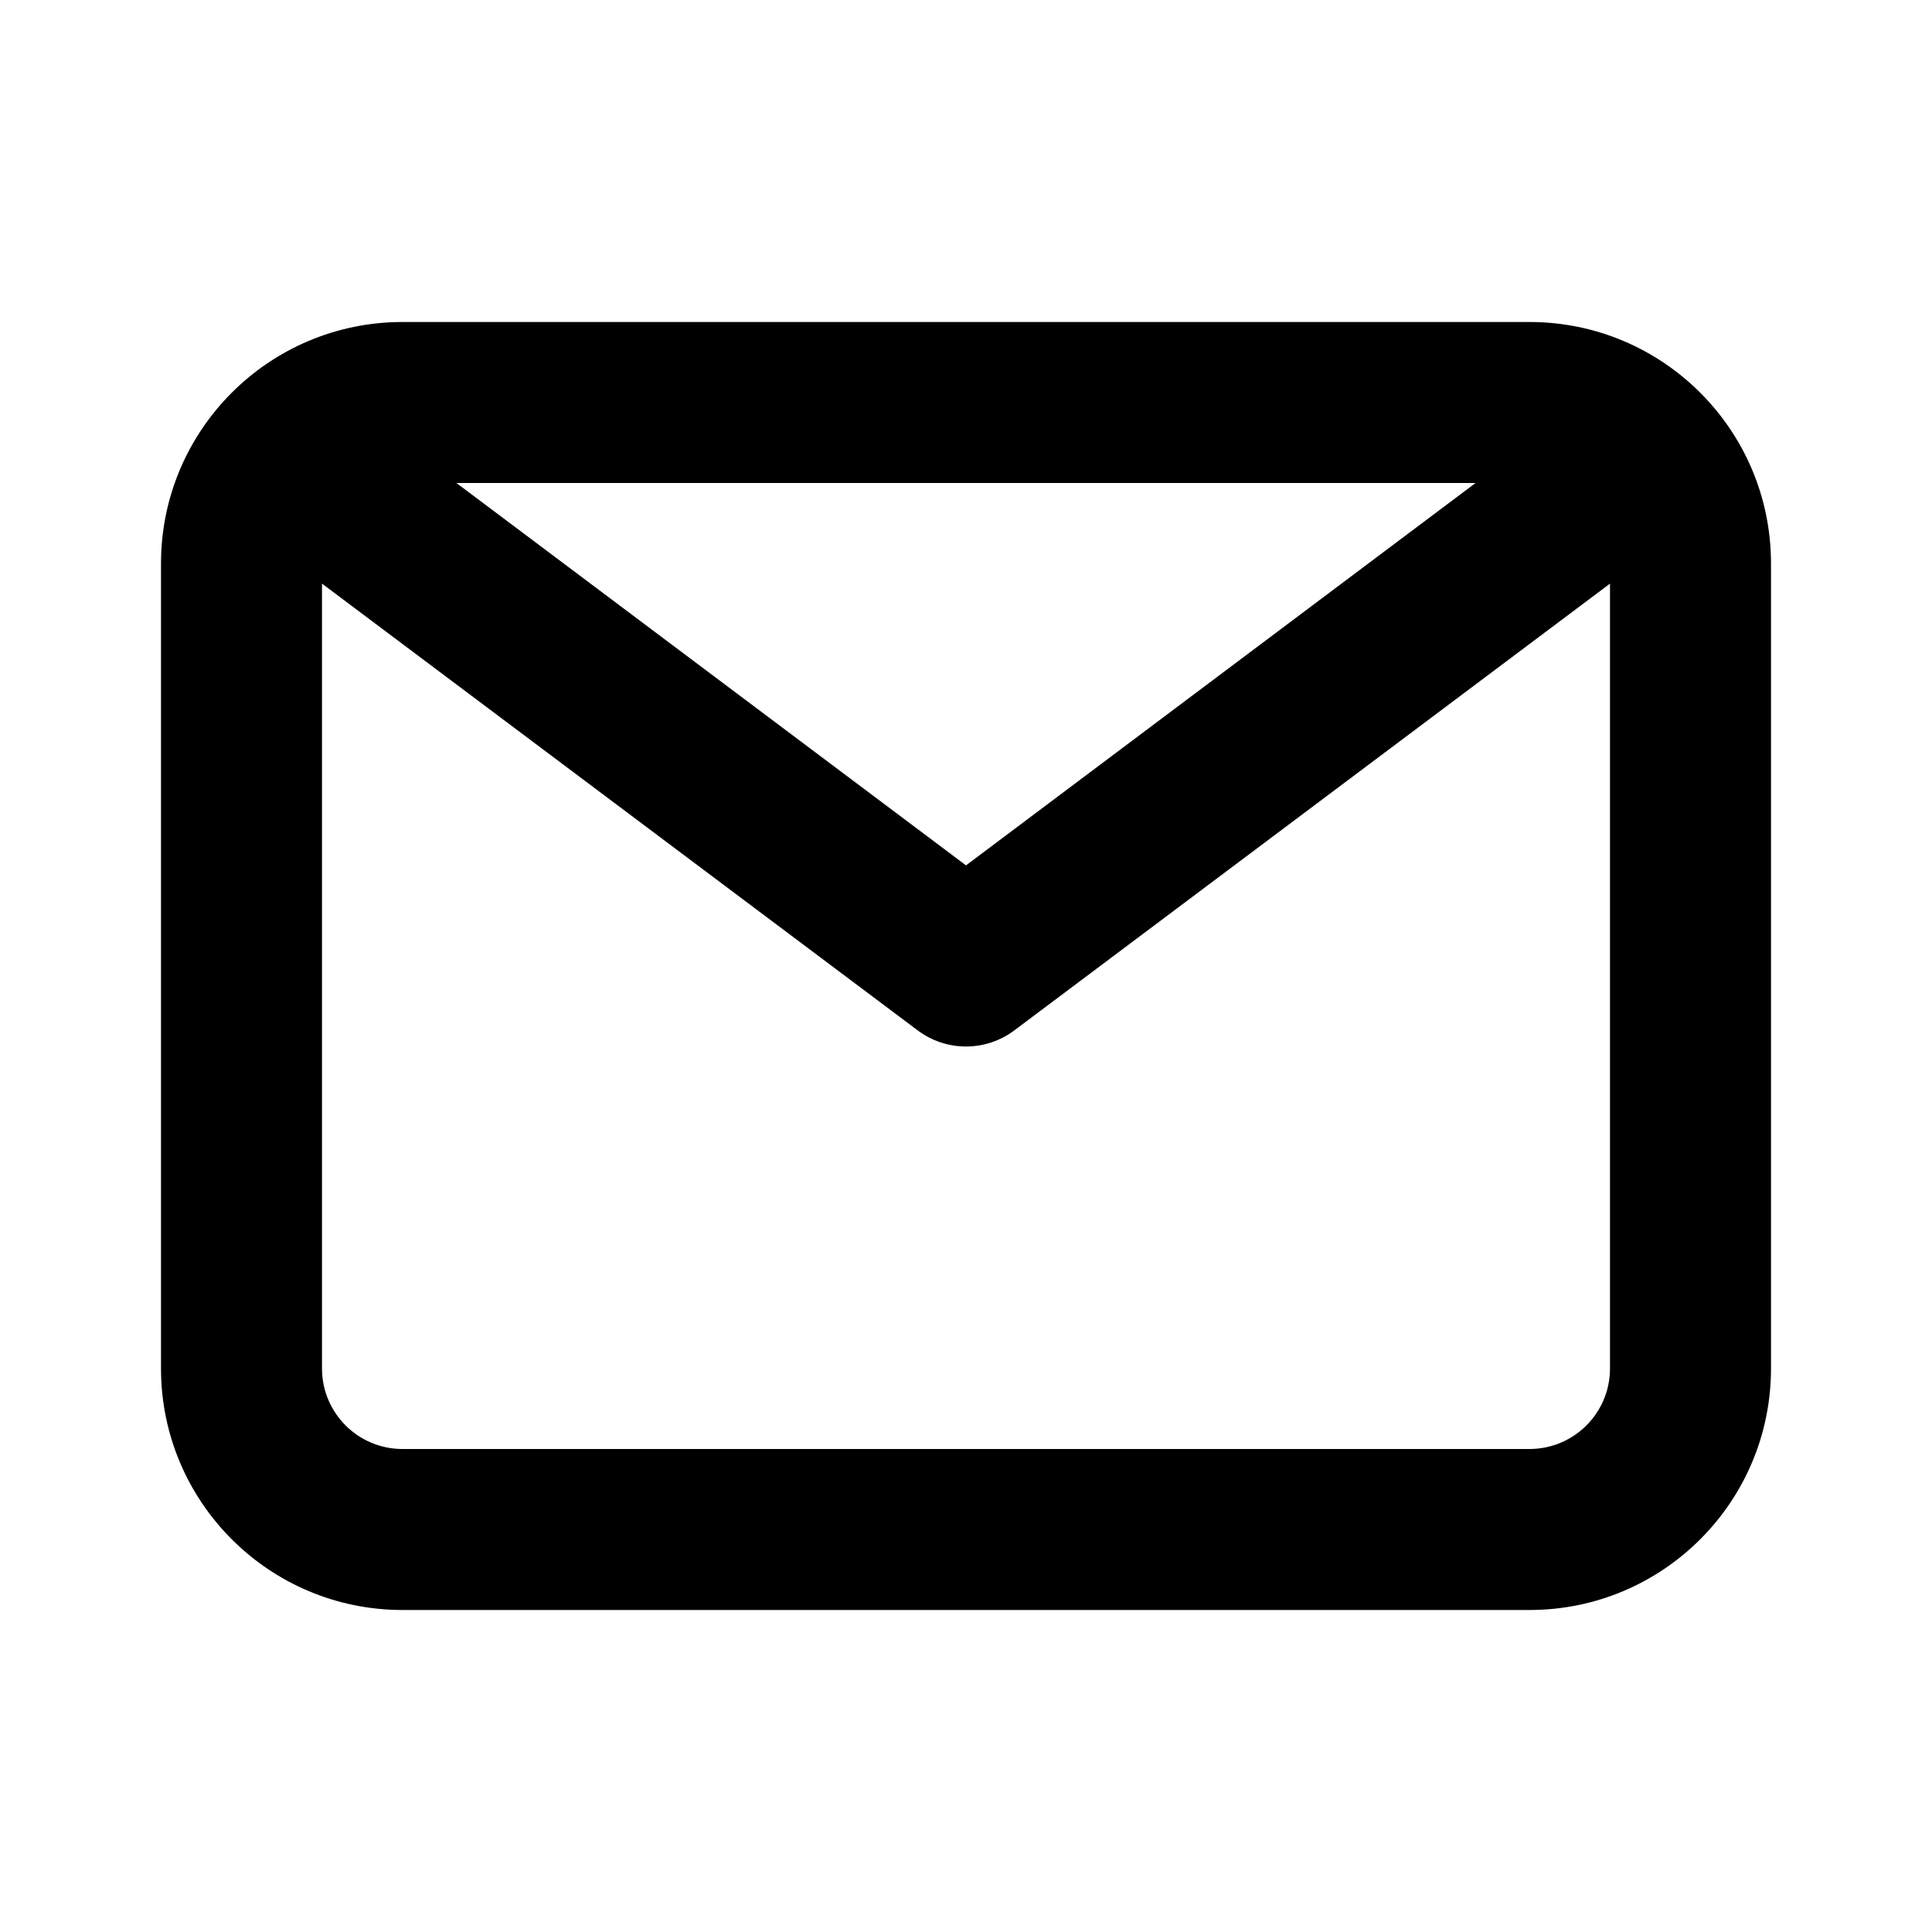
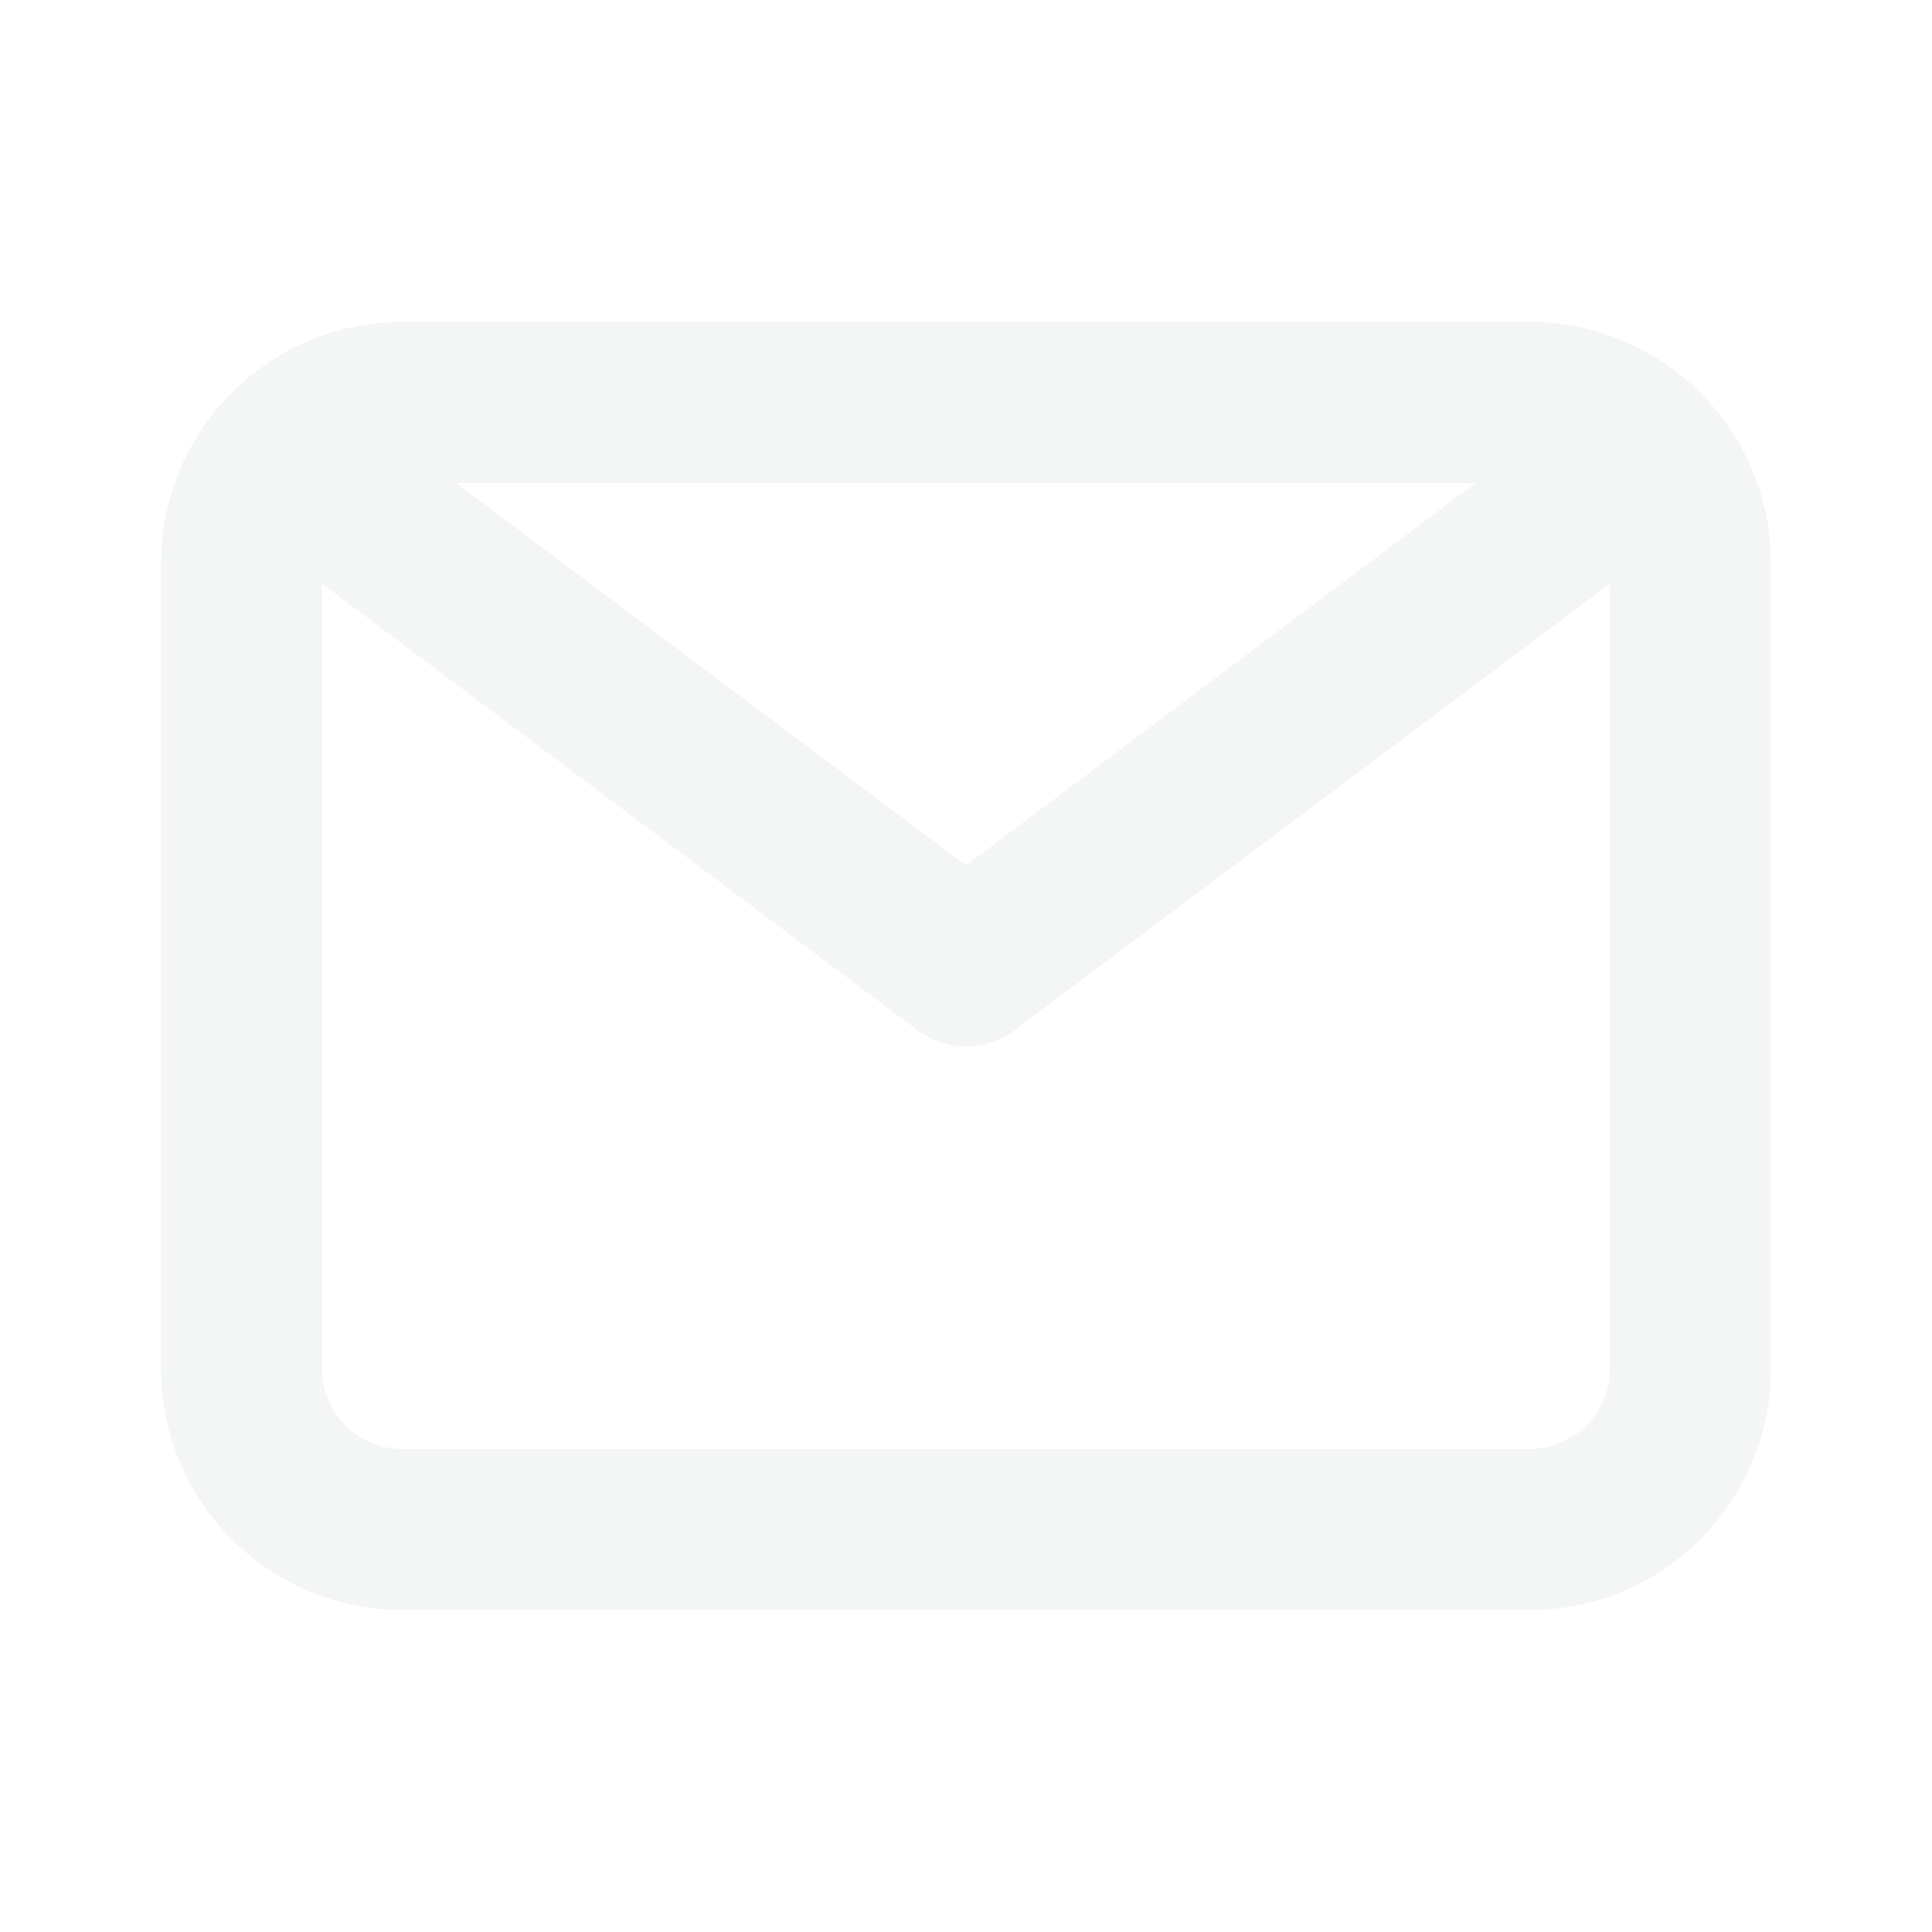
- <svg xmlns="http://www.w3.org/2000/svg" viewBox="0 0 24 24">
+ <svg xmlns="http://www.w3.org/2000/svg" fill="#f4f5f5" viewBox="0 0 24 24">
  <g data-name="Layer 2">
    <g data-name="email">
      <rect width="24" height="24" opacity="0" />
      <path d="M19 4H5a3 3 0 0 0-3 3v10a3 3 0 0 0 3 3h14a3 3 0 0 0 3-3V7a3 3 0 0 0-3-3zm-.67 2L12 10.75 5.67 6zM19 18H5a1 1 0 0 1-1-1V7.25l7.4 5.55a1 1 0 0 0 .6.2 1 1 0 0 0 .6-.2L20 7.25V17a1 1 0 0 1-1 1z" />
    </g>
  </g>
</svg>
